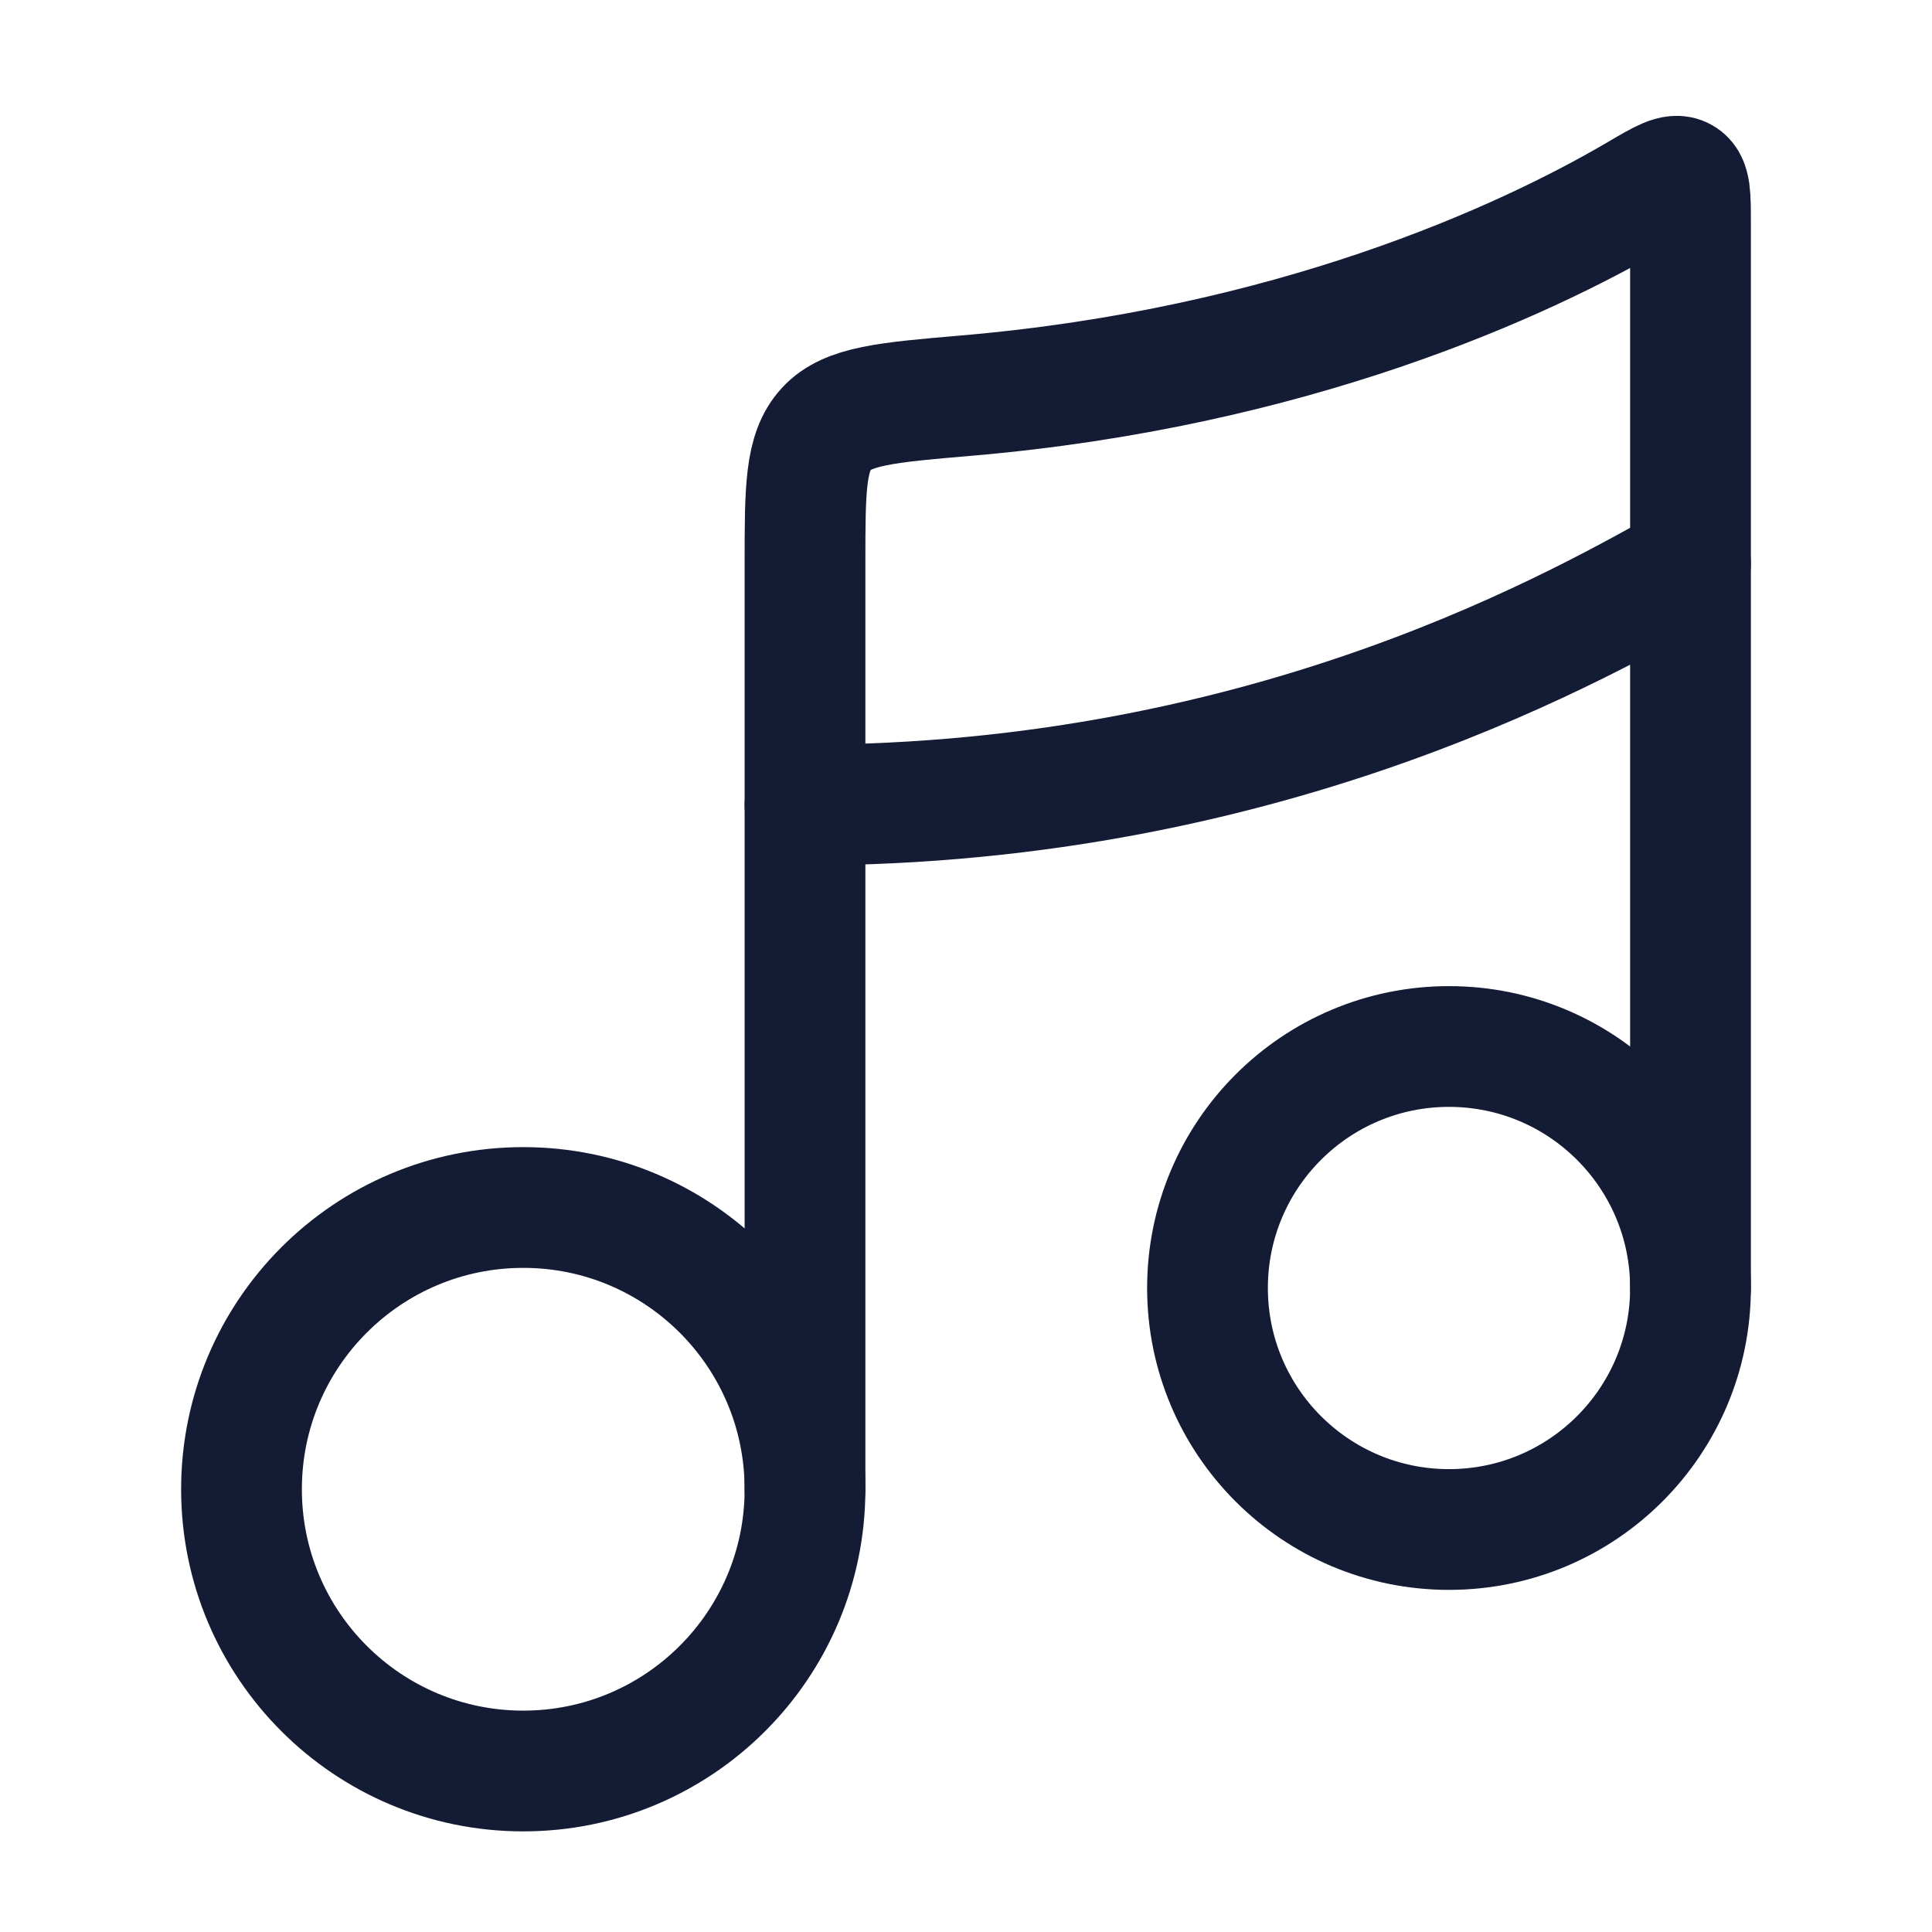
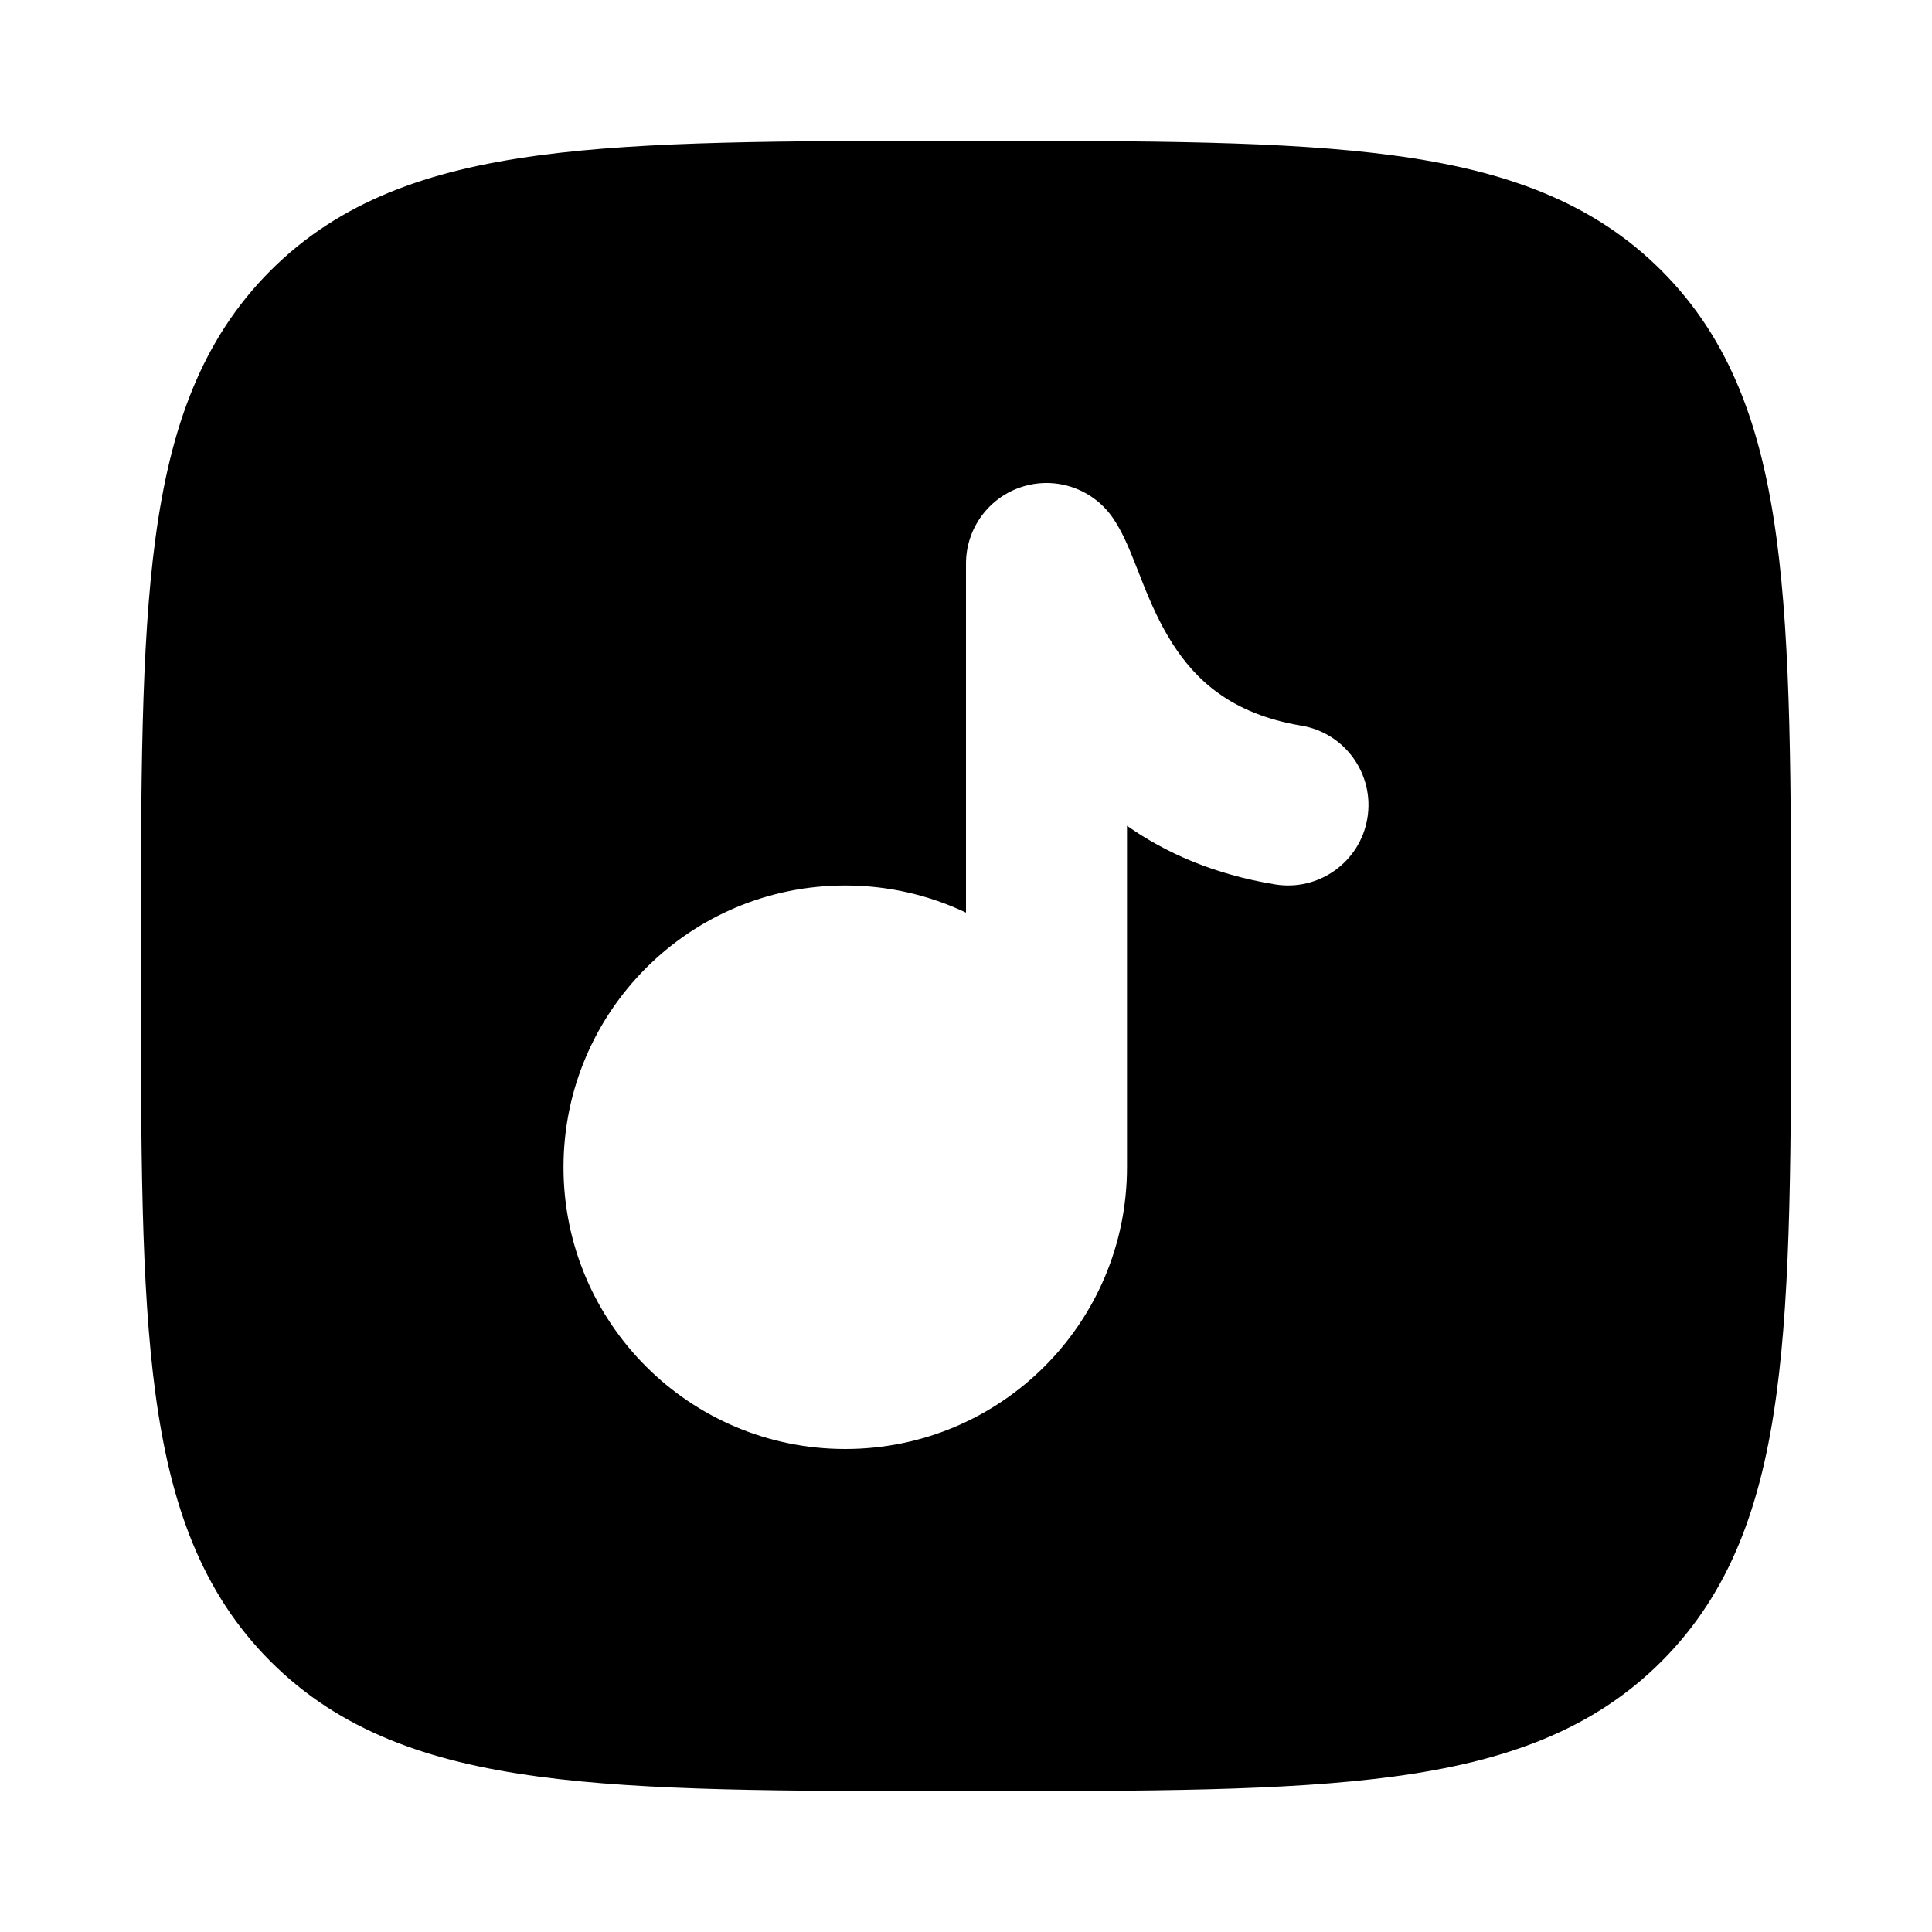
- <svg xmlns="http://www.w3.org/2000/svg" width="24" height="24" viewBox="0 0 24 24" fill="none">
-   <circle cx="6.5" cy="18.5" r="3.5" stroke="#141B34" stroke-width="1.5" />
-   <circle cx="18" cy="16" r="3" stroke="#141B34" stroke-width="1.5" />
-   <path d="M10 18.5L10 7C10 6.077 10 5.615 10.264 5.328C10.527 5.041 11.018 4.999 11.999 4.915C16.022 4.572 18.909 3.26 20.355 2.41C20.651 2.236 20.799 2.149 20.899 2.207C21 2.264 21 2.432 21 2.766V16" stroke="#141B34" stroke-width="1.5" stroke-linecap="round" stroke-linejoin="round" />
-   <path d="M10 10C15.867 10 19.778 7.667 21 7" stroke="#141B34" stroke-width="1.5" stroke-linecap="round" stroke-linejoin="round" />
+ <svg xmlns="http://www.w3.org/2000/svg" width="24" height="24" viewBox="0 0 24 24" fill="none" class="injected-svg" data-src="https://cdn.hugeicons.com/icons/music-note-square-01-solid-rounded.svg?v=1.0.0" role="img" color="currentColor">
+   <path fill-rule="evenodd" clip-rule="evenodd" d="M17.312 1.931C15.969 1.75 14.248 1.75 12.057 1.75H11.943C9.752 1.75 8.031 1.75 6.688 1.931C5.311 2.116 4.219 2.503 3.361 3.361C2.503 4.219 2.116 5.311 1.931 6.688C1.75 8.031 1.75 9.752 1.75 11.943V12.057C1.75 14.248 1.75 15.969 1.931 17.312C2.116 18.689 2.503 19.781 3.361 20.639C4.219 21.497 5.311 21.884 6.688 22.069C8.031 22.25 9.752 22.25 11.943 22.25H11.943H12.057H12.057C14.248 22.25 15.969 22.25 17.312 22.069C18.689 21.884 19.781 21.497 20.639 20.639C21.497 19.781 21.884 18.689 22.069 17.312C22.25 15.969 22.25 14.248 22.25 12.057V12.057V11.943V11.943C22.25 9.752 22.25 8.031 22.069 6.688C21.884 5.311 21.497 4.219 20.639 3.361C19.781 2.503 18.689 2.116 17.312 1.931ZM13.832 6.445C13.588 6.079 13.132 5.915 12.71 6.043C12.289 6.171 12 6.559 12 7V11.337C11.545 11.121 11.037 11 10.5 11C8.567 11 7 12.567 7 14.5C7 16.433 8.567 18 10.5 18C12.433 18 14 16.433 14 14.5V10.258C14.479 10.595 15.079 10.861 15.836 10.986C16.38 11.077 16.896 10.709 16.986 10.165C17.077 9.62 16.709 9.104 16.164 9.014C15.29 8.868 14.851 8.441 14.567 7.998C14.414 7.759 14.302 7.507 14.2 7.252C14.184 7.212 14.165 7.164 14.146 7.114L14.146 7.114C14.113 7.031 14.078 6.942 14.05 6.874C14.005 6.764 13.933 6.596 13.832 6.445Z" fill="currentColor" />
</svg>
